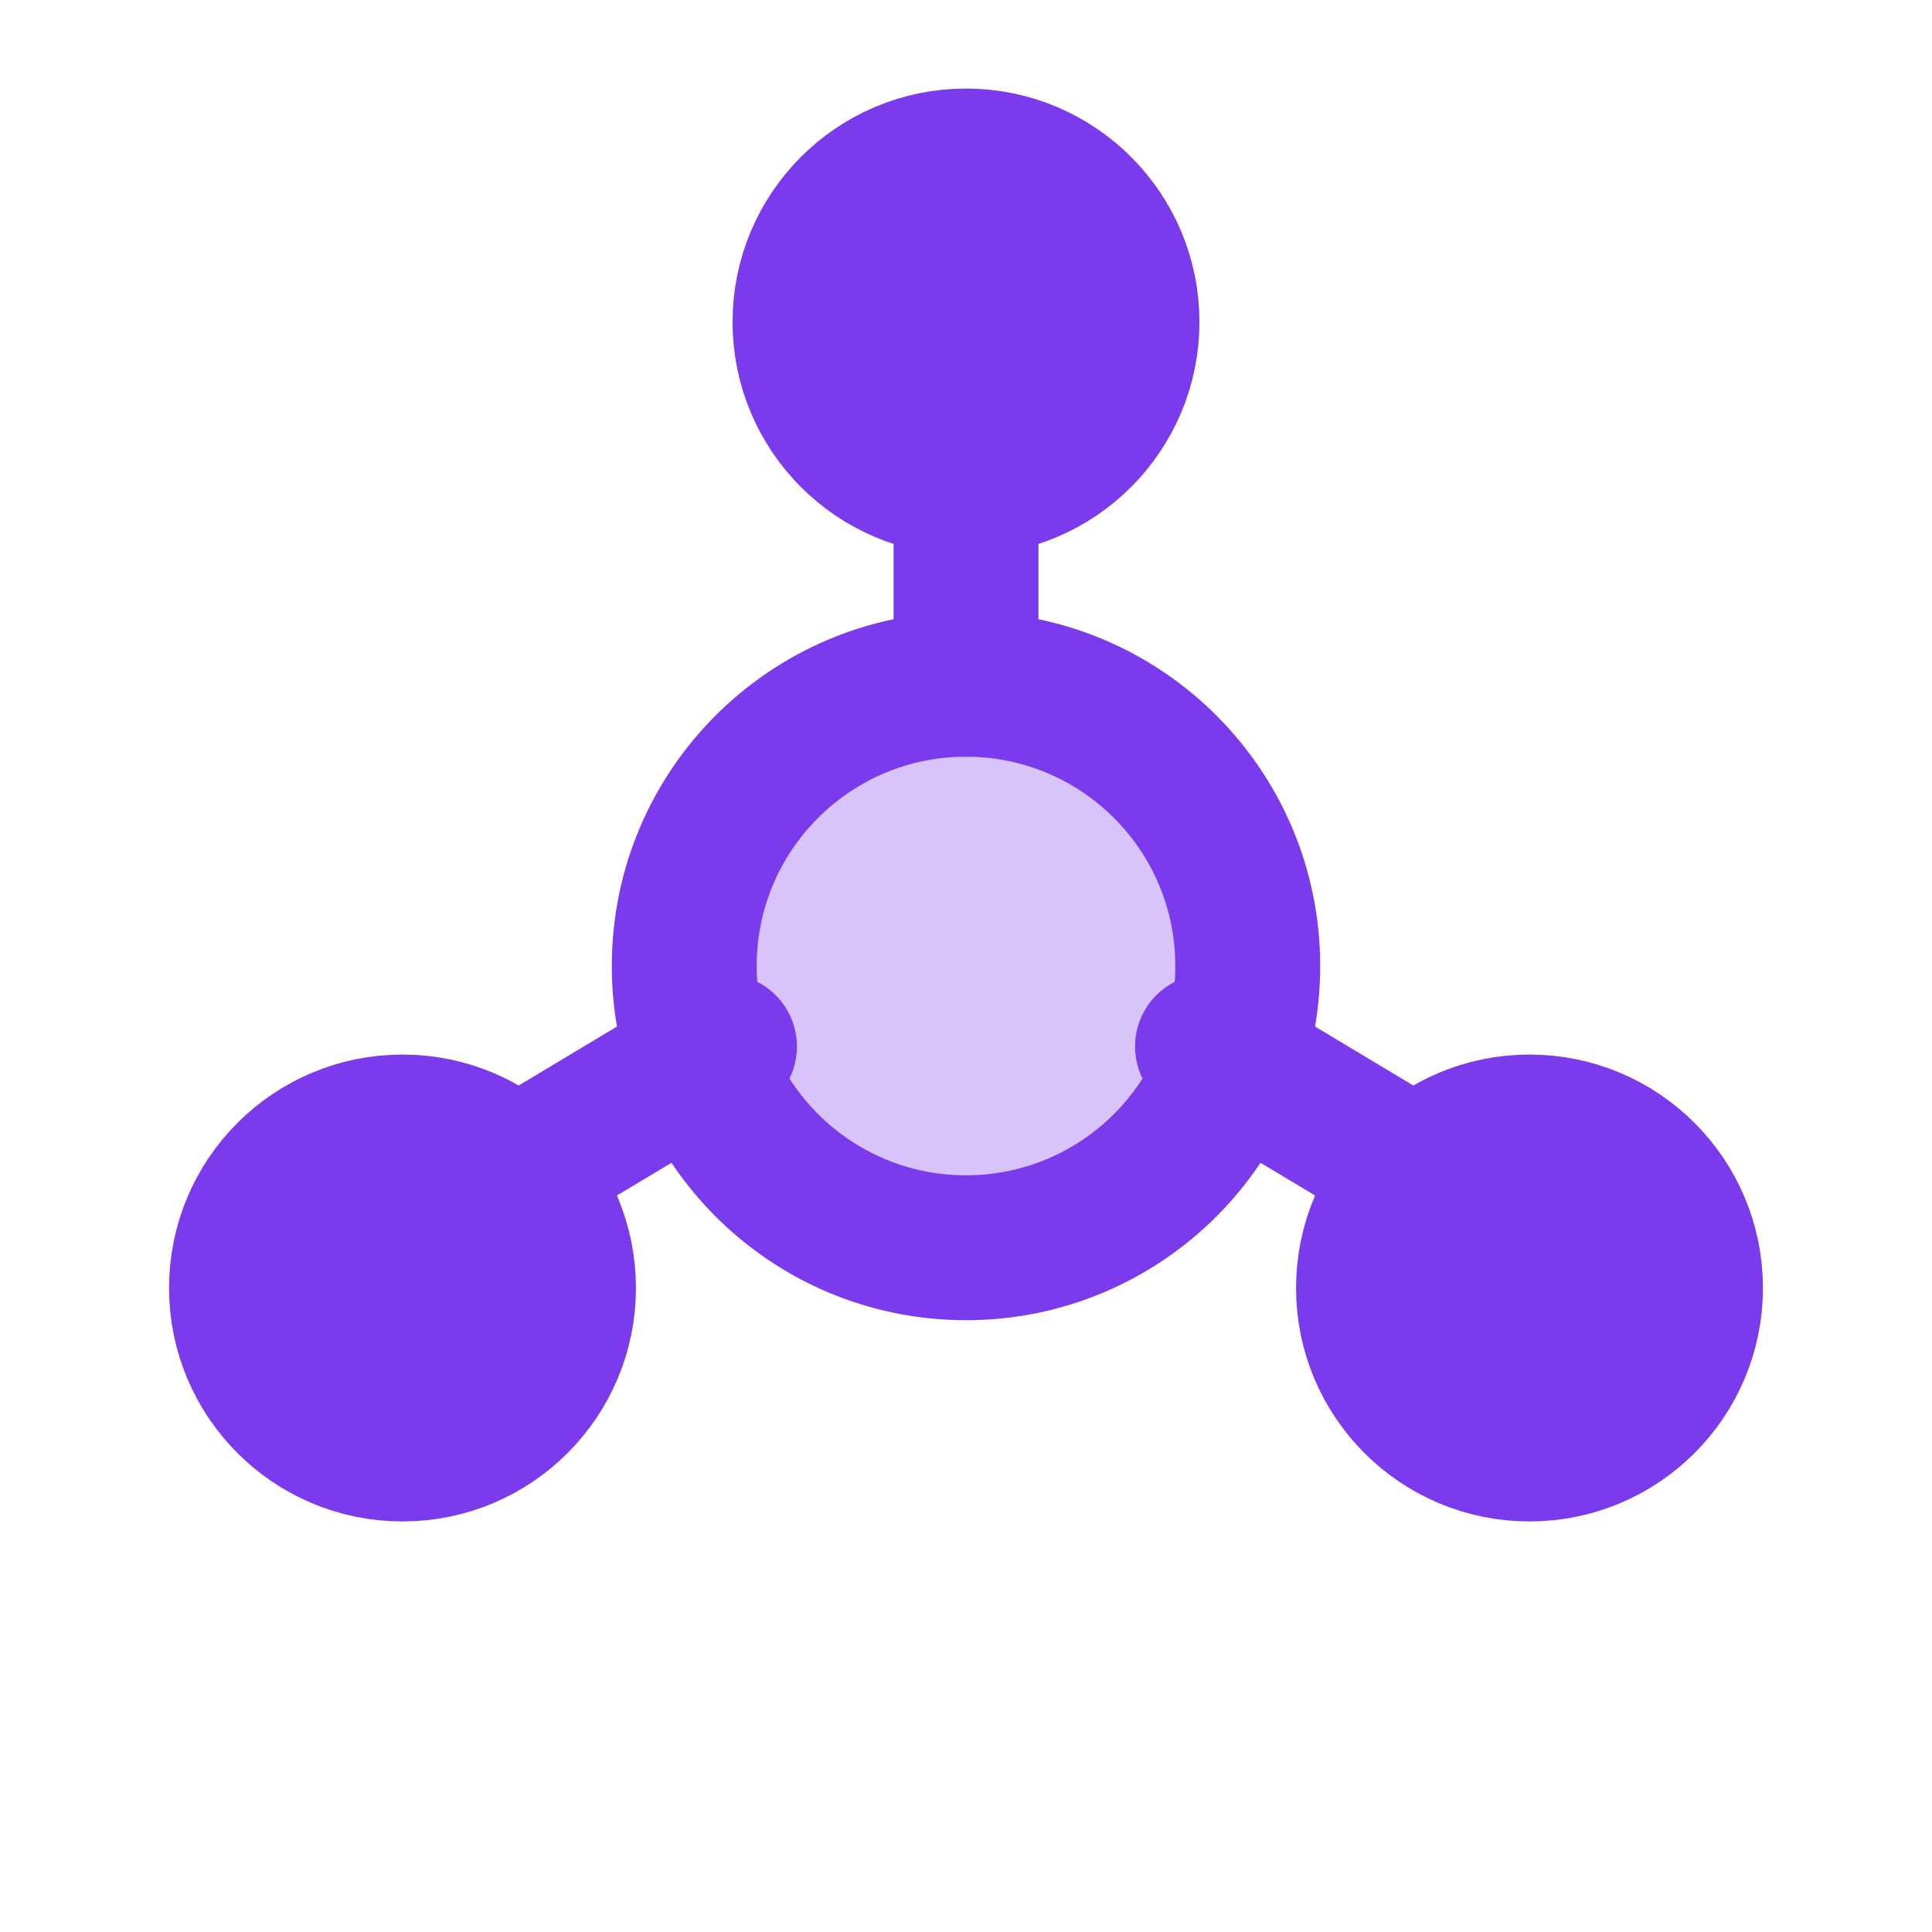
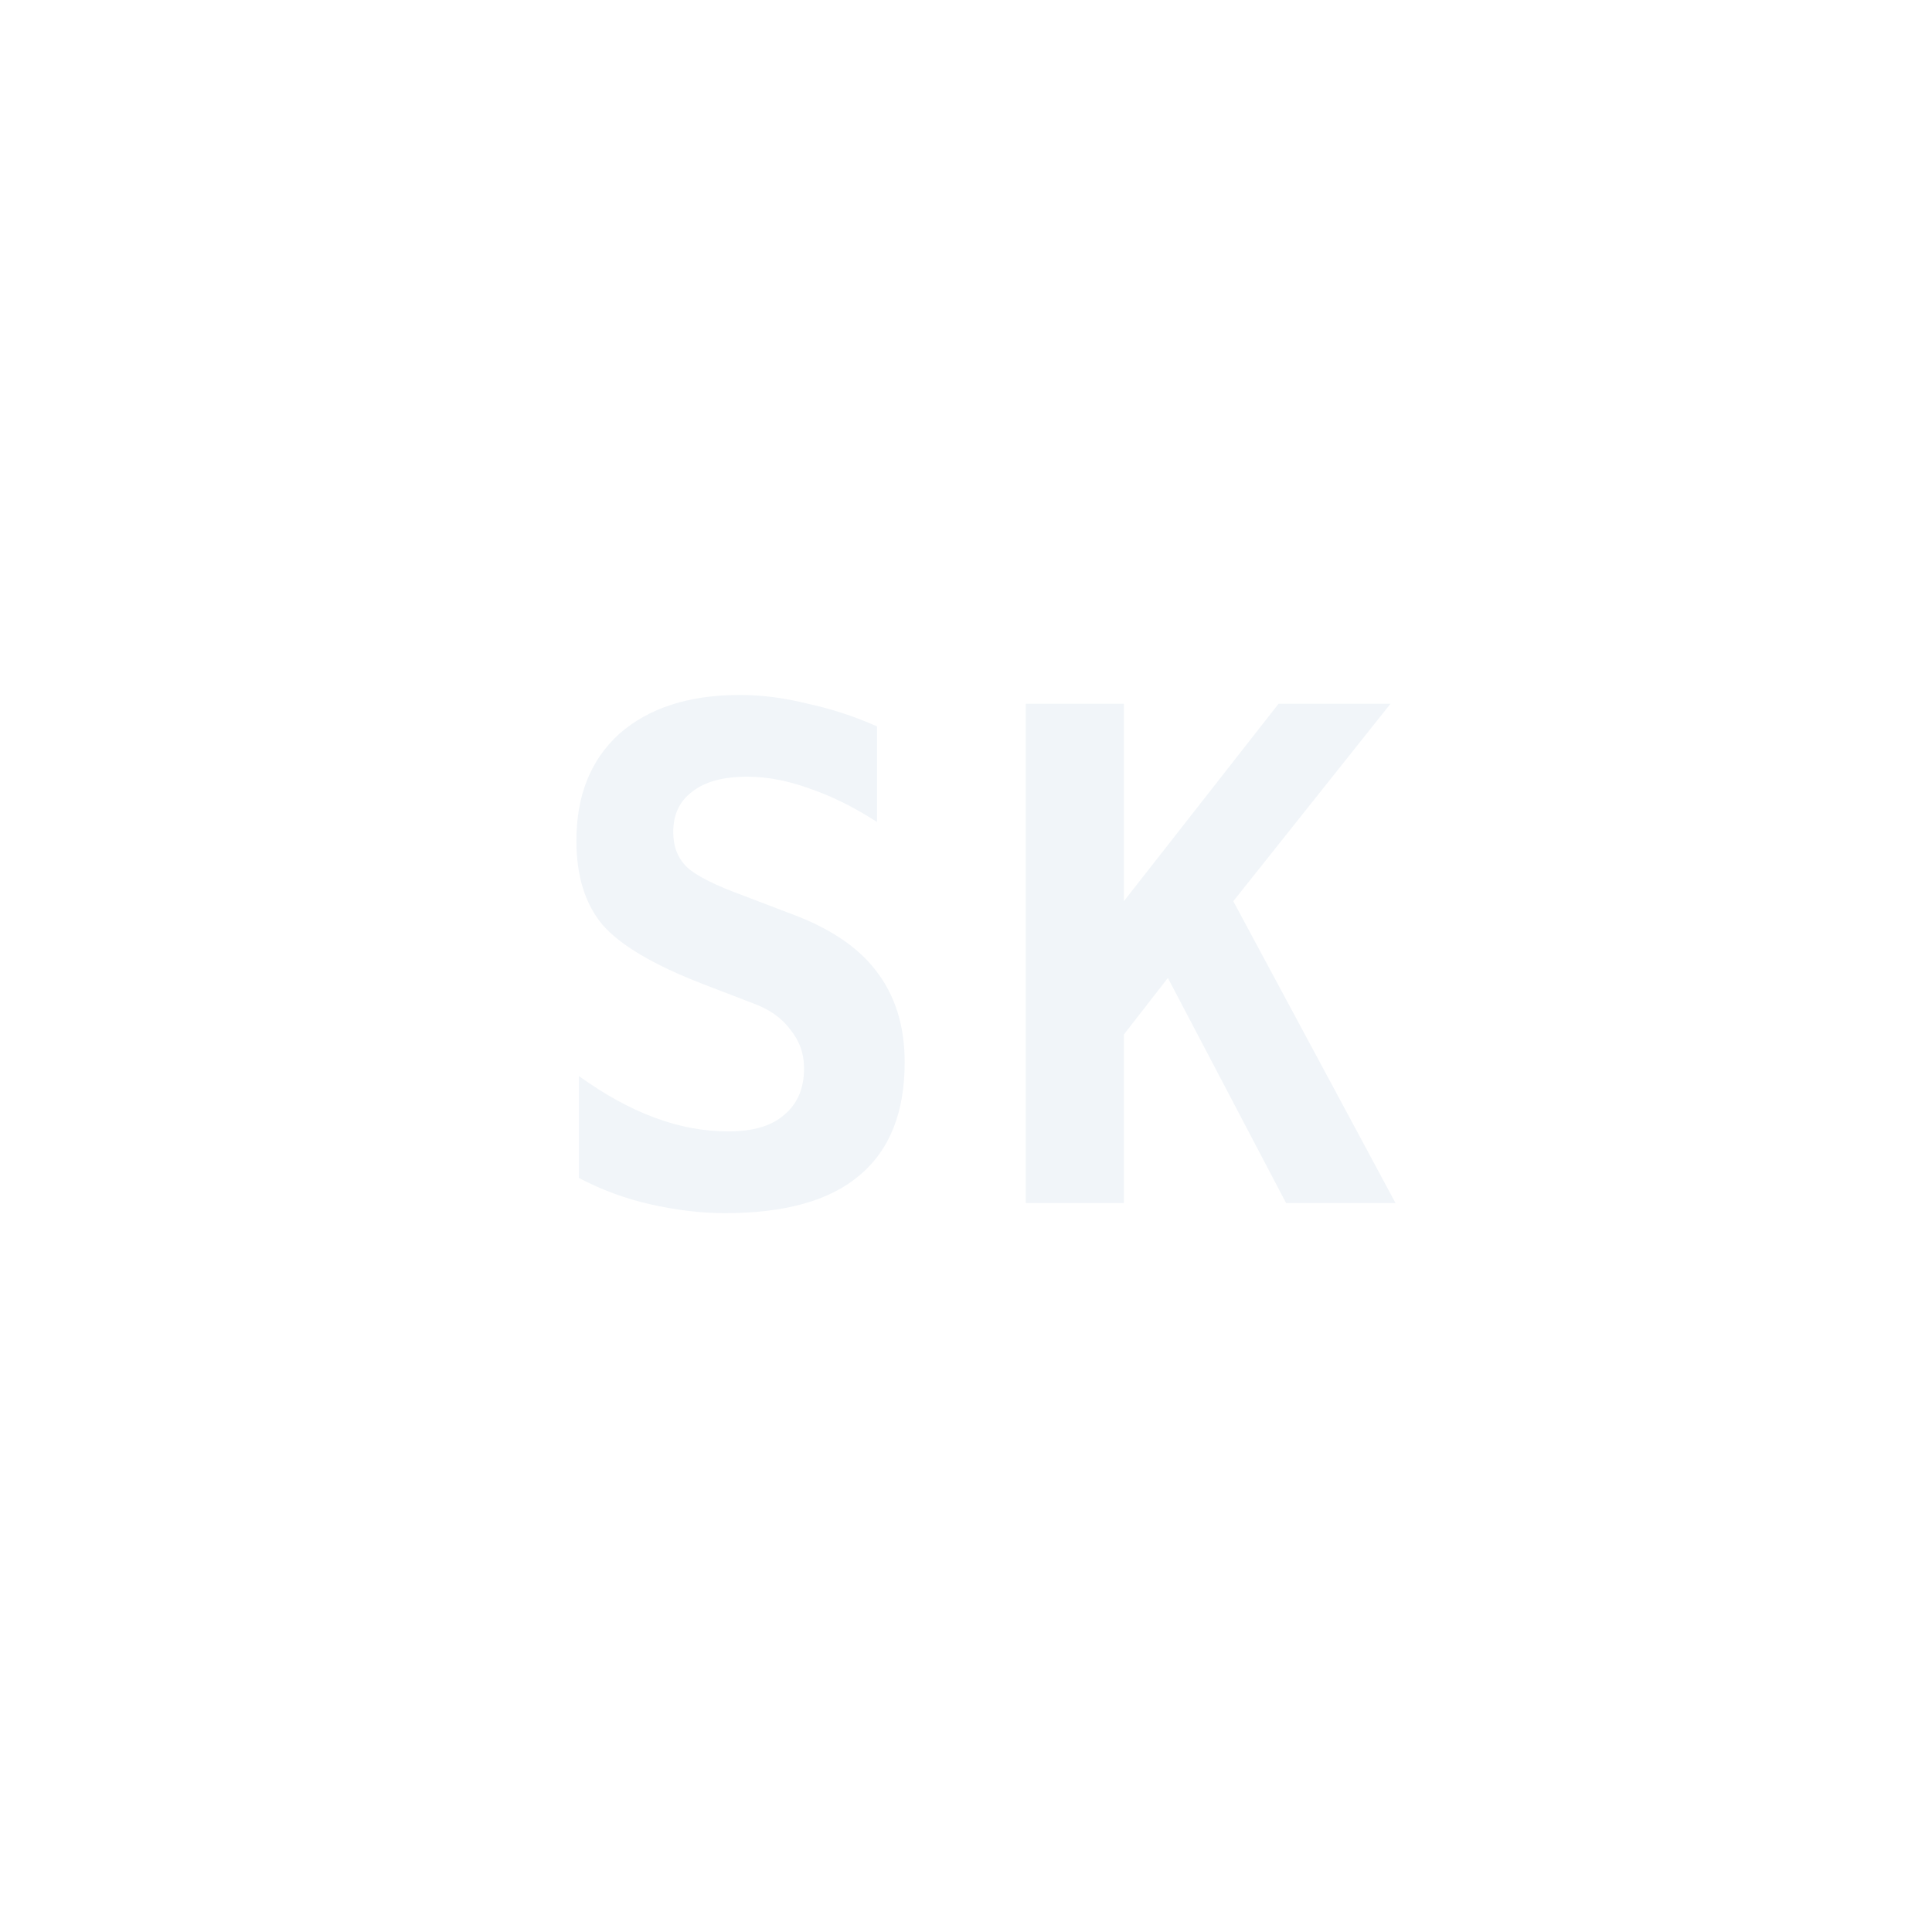
- <svg xmlns="http://www.w3.org/2000/svg" viewBox="0 0 24 24" fill="none" stroke="#7C3AED" stroke-width="1.8" stroke-linecap="round" stroke-linejoin="round">
-   <circle cx="12" cy="12" r="3.5" fill="#7C3AED" fill-opacity="0.3" />
-   <circle cx="12" cy="4" r="2" fill="#7C3AED" />
-   <circle cx="19" cy="16" r="2" fill="#7C3AED" />
-   <circle cx="5" cy="16" r="2" fill="#7C3AED" />
-   <line x1="12" y1="6" x2="12" y2="8.5" />
-   <line x1="17.5" y1="14.5" x2="15" y2="13" />
-   <line x1="6.5" y1="14.5" x2="9" y2="13" />
+ <svg xmlns="http://www.w3.org/2000/svg" viewBox="0 0 24 24" width="24" height="24" fill="none">
+   <text x="12" y="12" text-anchor="middle" dominant-baseline="central" font-family="ui-monospace, SFMono-Regular, Menlo, Monaco, Consolas, monospace" font-size="8.5" font-weight="600" letter-spacing="0.06em" fill="#F1F5F9">SK</text>
</svg>
